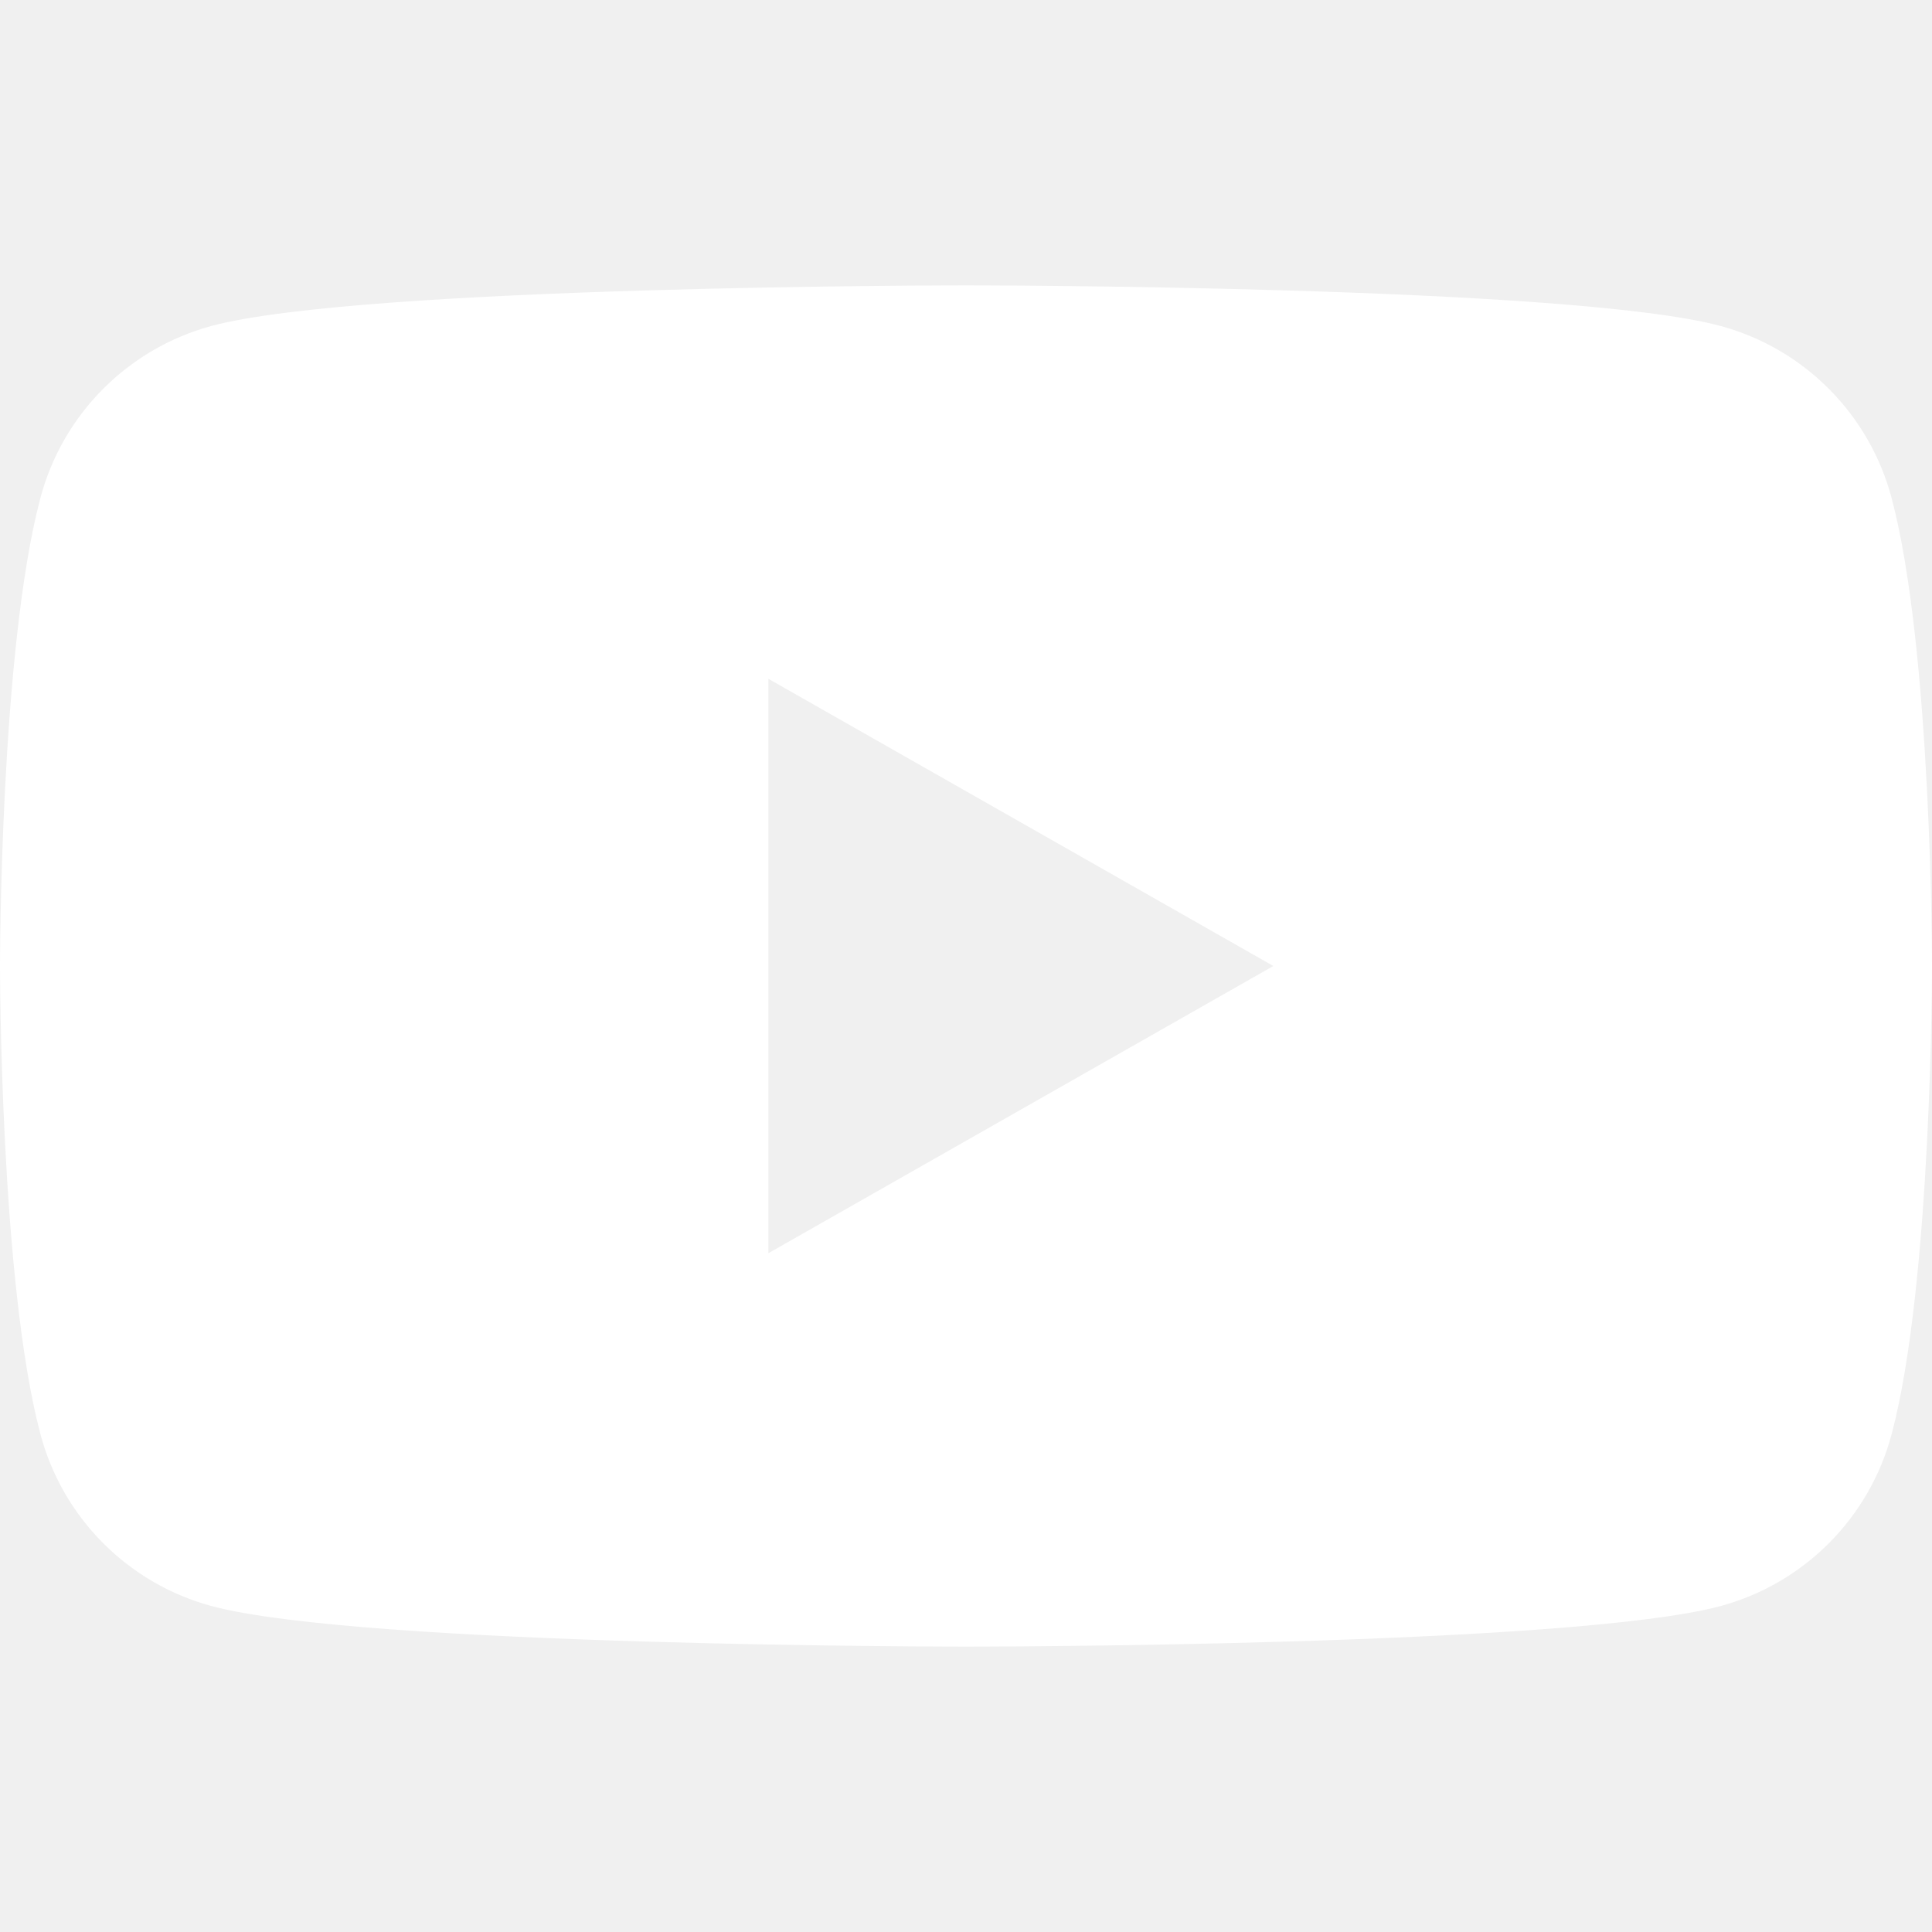
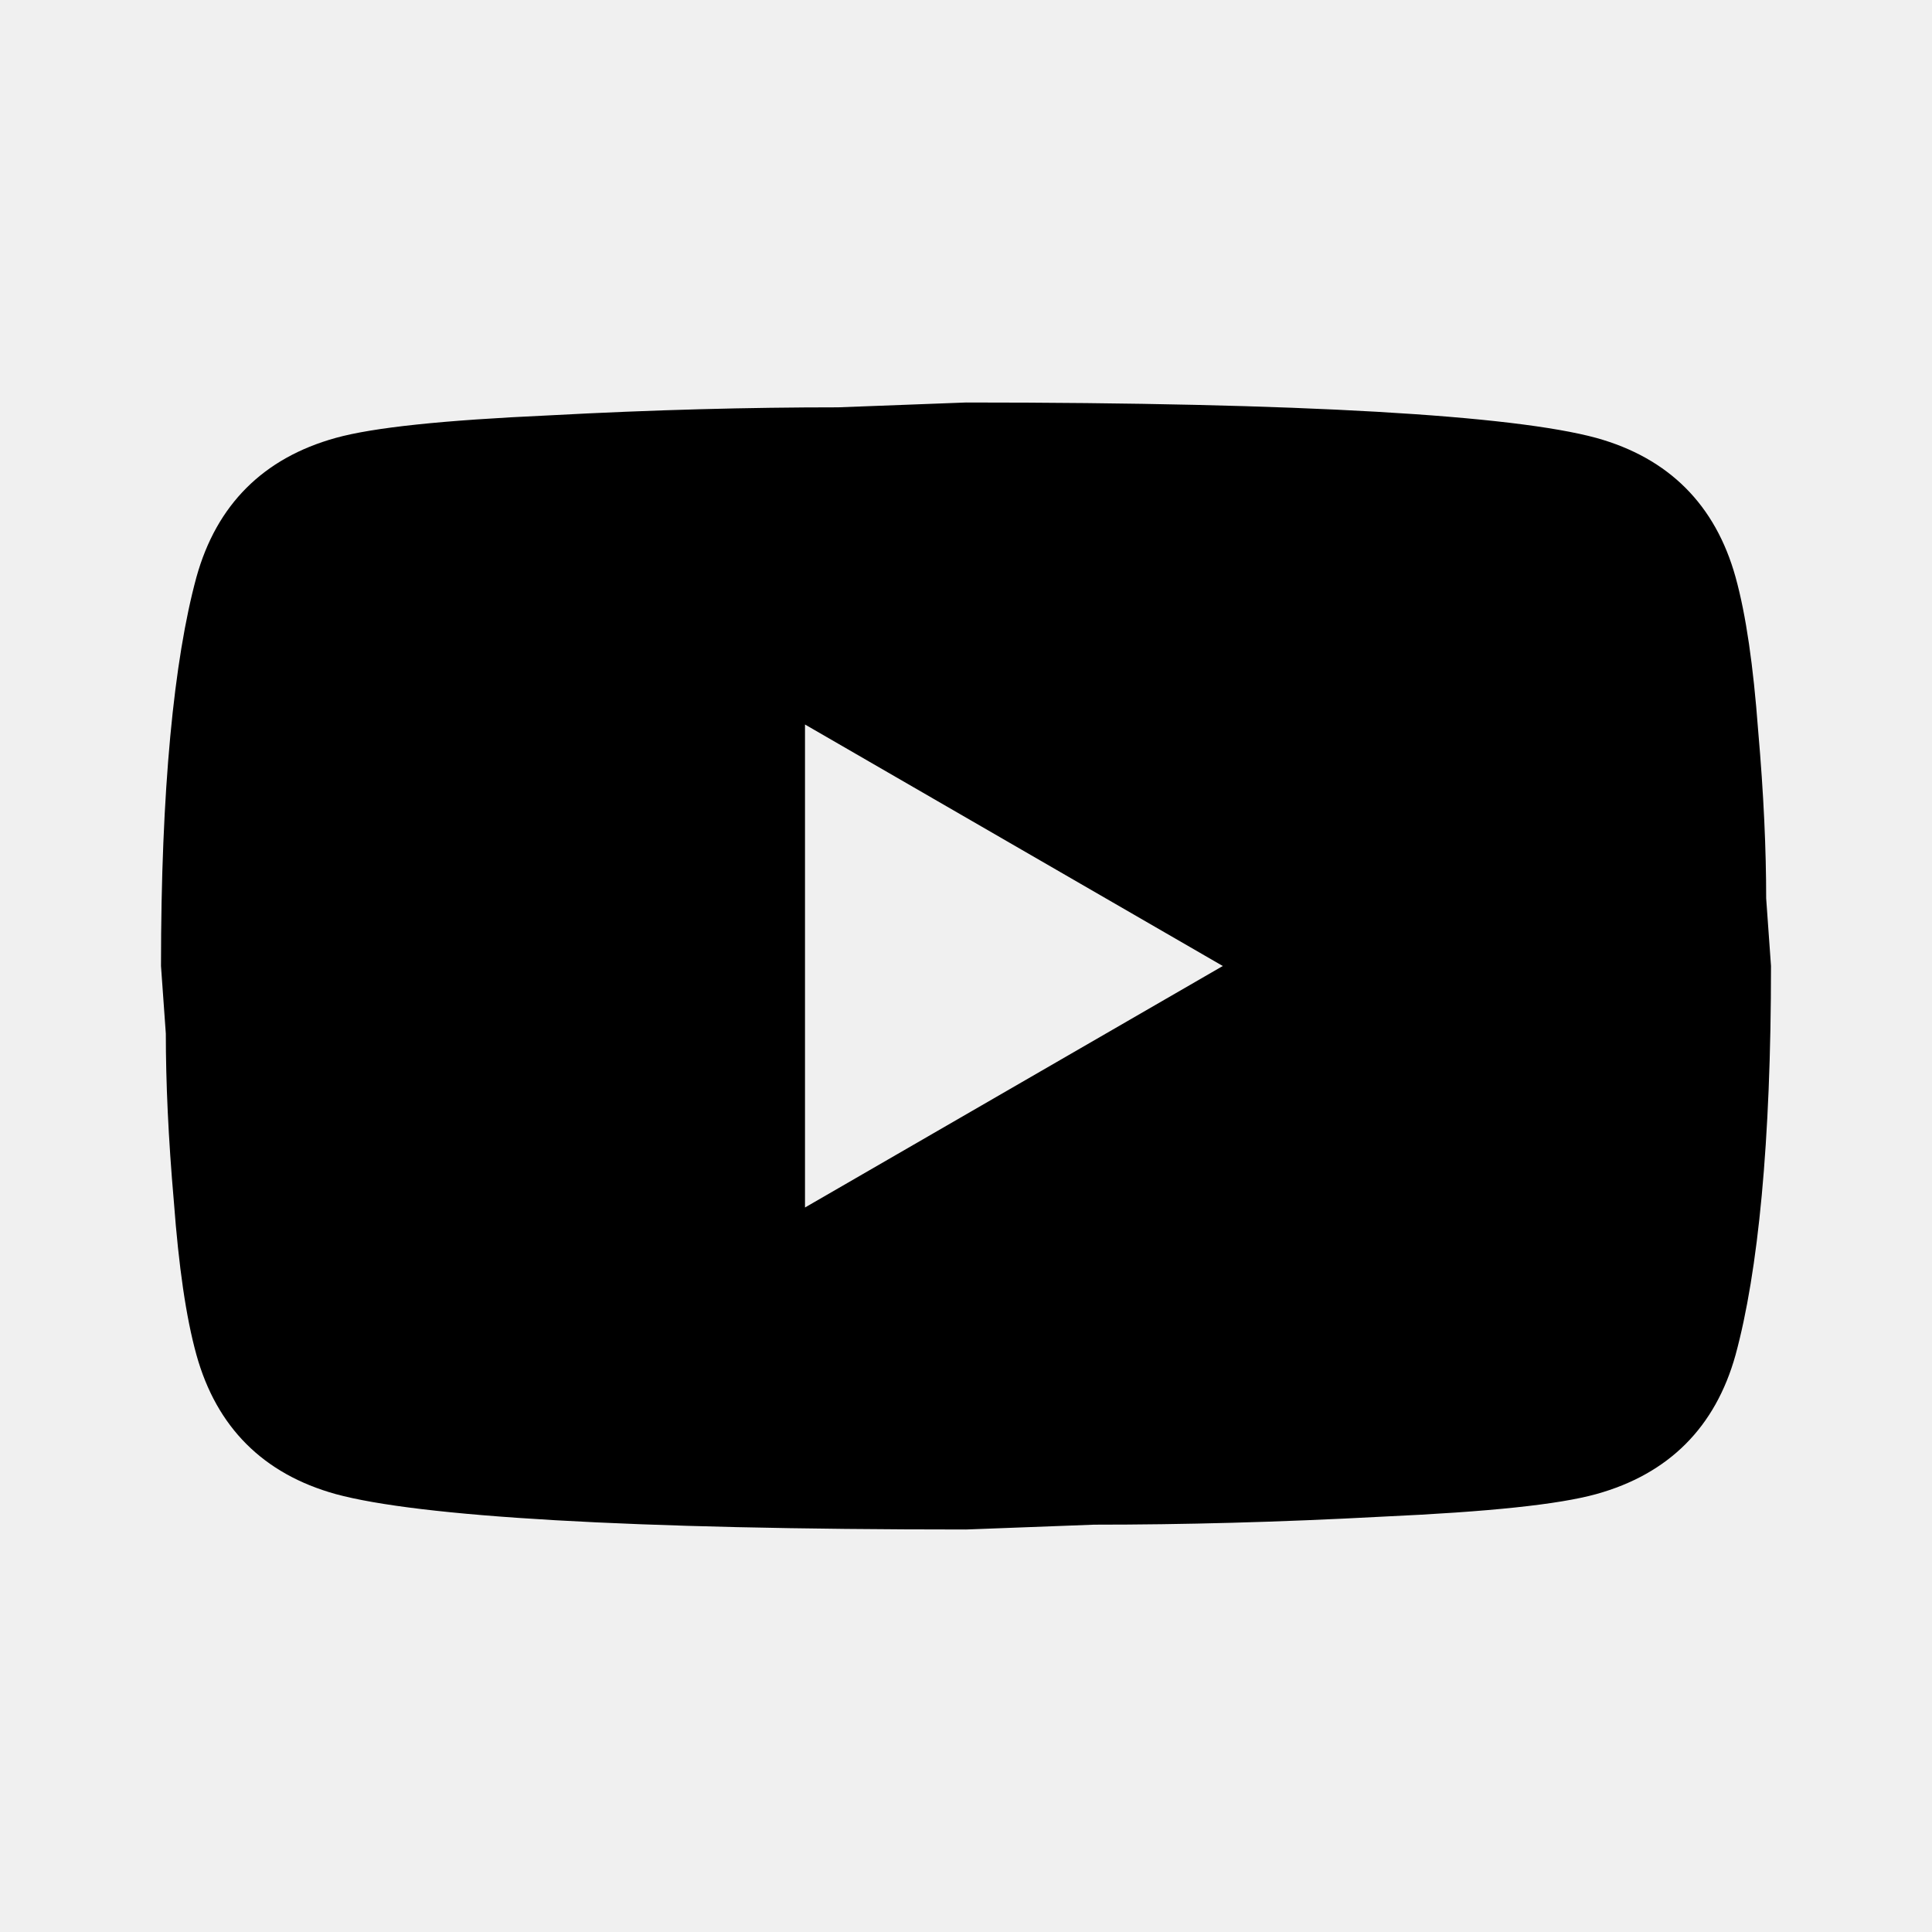
- <svg xmlns="http://www.w3.org/2000/svg" fill="#ffffff" role="img" viewBox="0 0 24 24">
-   <path d="M23.498 6.186a3.016 3.016 0 0 0-2.122-2.136C19.505 3.545 12 3.545 12 3.545s-7.505 0-9.377.505A3.017 3.017 0 0 0 .502 6.186C0 8.07 0 12 0 12s0 3.93.502 5.814a3.016 3.016 0 0 0 2.122 2.136c1.871.505 9.376.505 9.376.505s7.505 0 9.377-.505a3.015 3.015 0 0 0 2.122-2.136C24 15.93 24 12 24 12s0-3.93-.502-5.814zM9.545 15.568V8.432L15.818 12l-6.273 3.568z" />
+ <svg xmlns="http://www.w3.org/2000/svg" width="1em" height="1em" viewBox="0 0 24 24">
+   <path fill="currentColor" d="m10 15l5.19-3L10 9zm11.56-7.83c.13.47.22 1.1.28 1.9c.07.8.1 1.49.1 2.09L22 12c0 2.19-.16 3.8-.44 4.83c-.25.9-.83 1.48-1.73 1.73c-.47.13-1.33.22-2.65.28c-1.3.07-2.49.1-3.59.1L12 19c-4.19 0-6.8-.16-7.83-.44c-.9-.25-1.48-.83-1.73-1.73c-.13-.47-.22-1.1-.28-1.9c-.07-.8-.1-1.49-.1-2.09L2 12c0-2.19.16-3.8.44-4.83c.25-.9.83-1.48 1.73-1.73c.47-.13 1.33-.22 2.65-.28c1.3-.07 2.49-.1 3.59-.1L12 5c4.19 0 6.8.16 7.83.44c.9.25 1.48.83 1.73 1.73" />
</svg>
